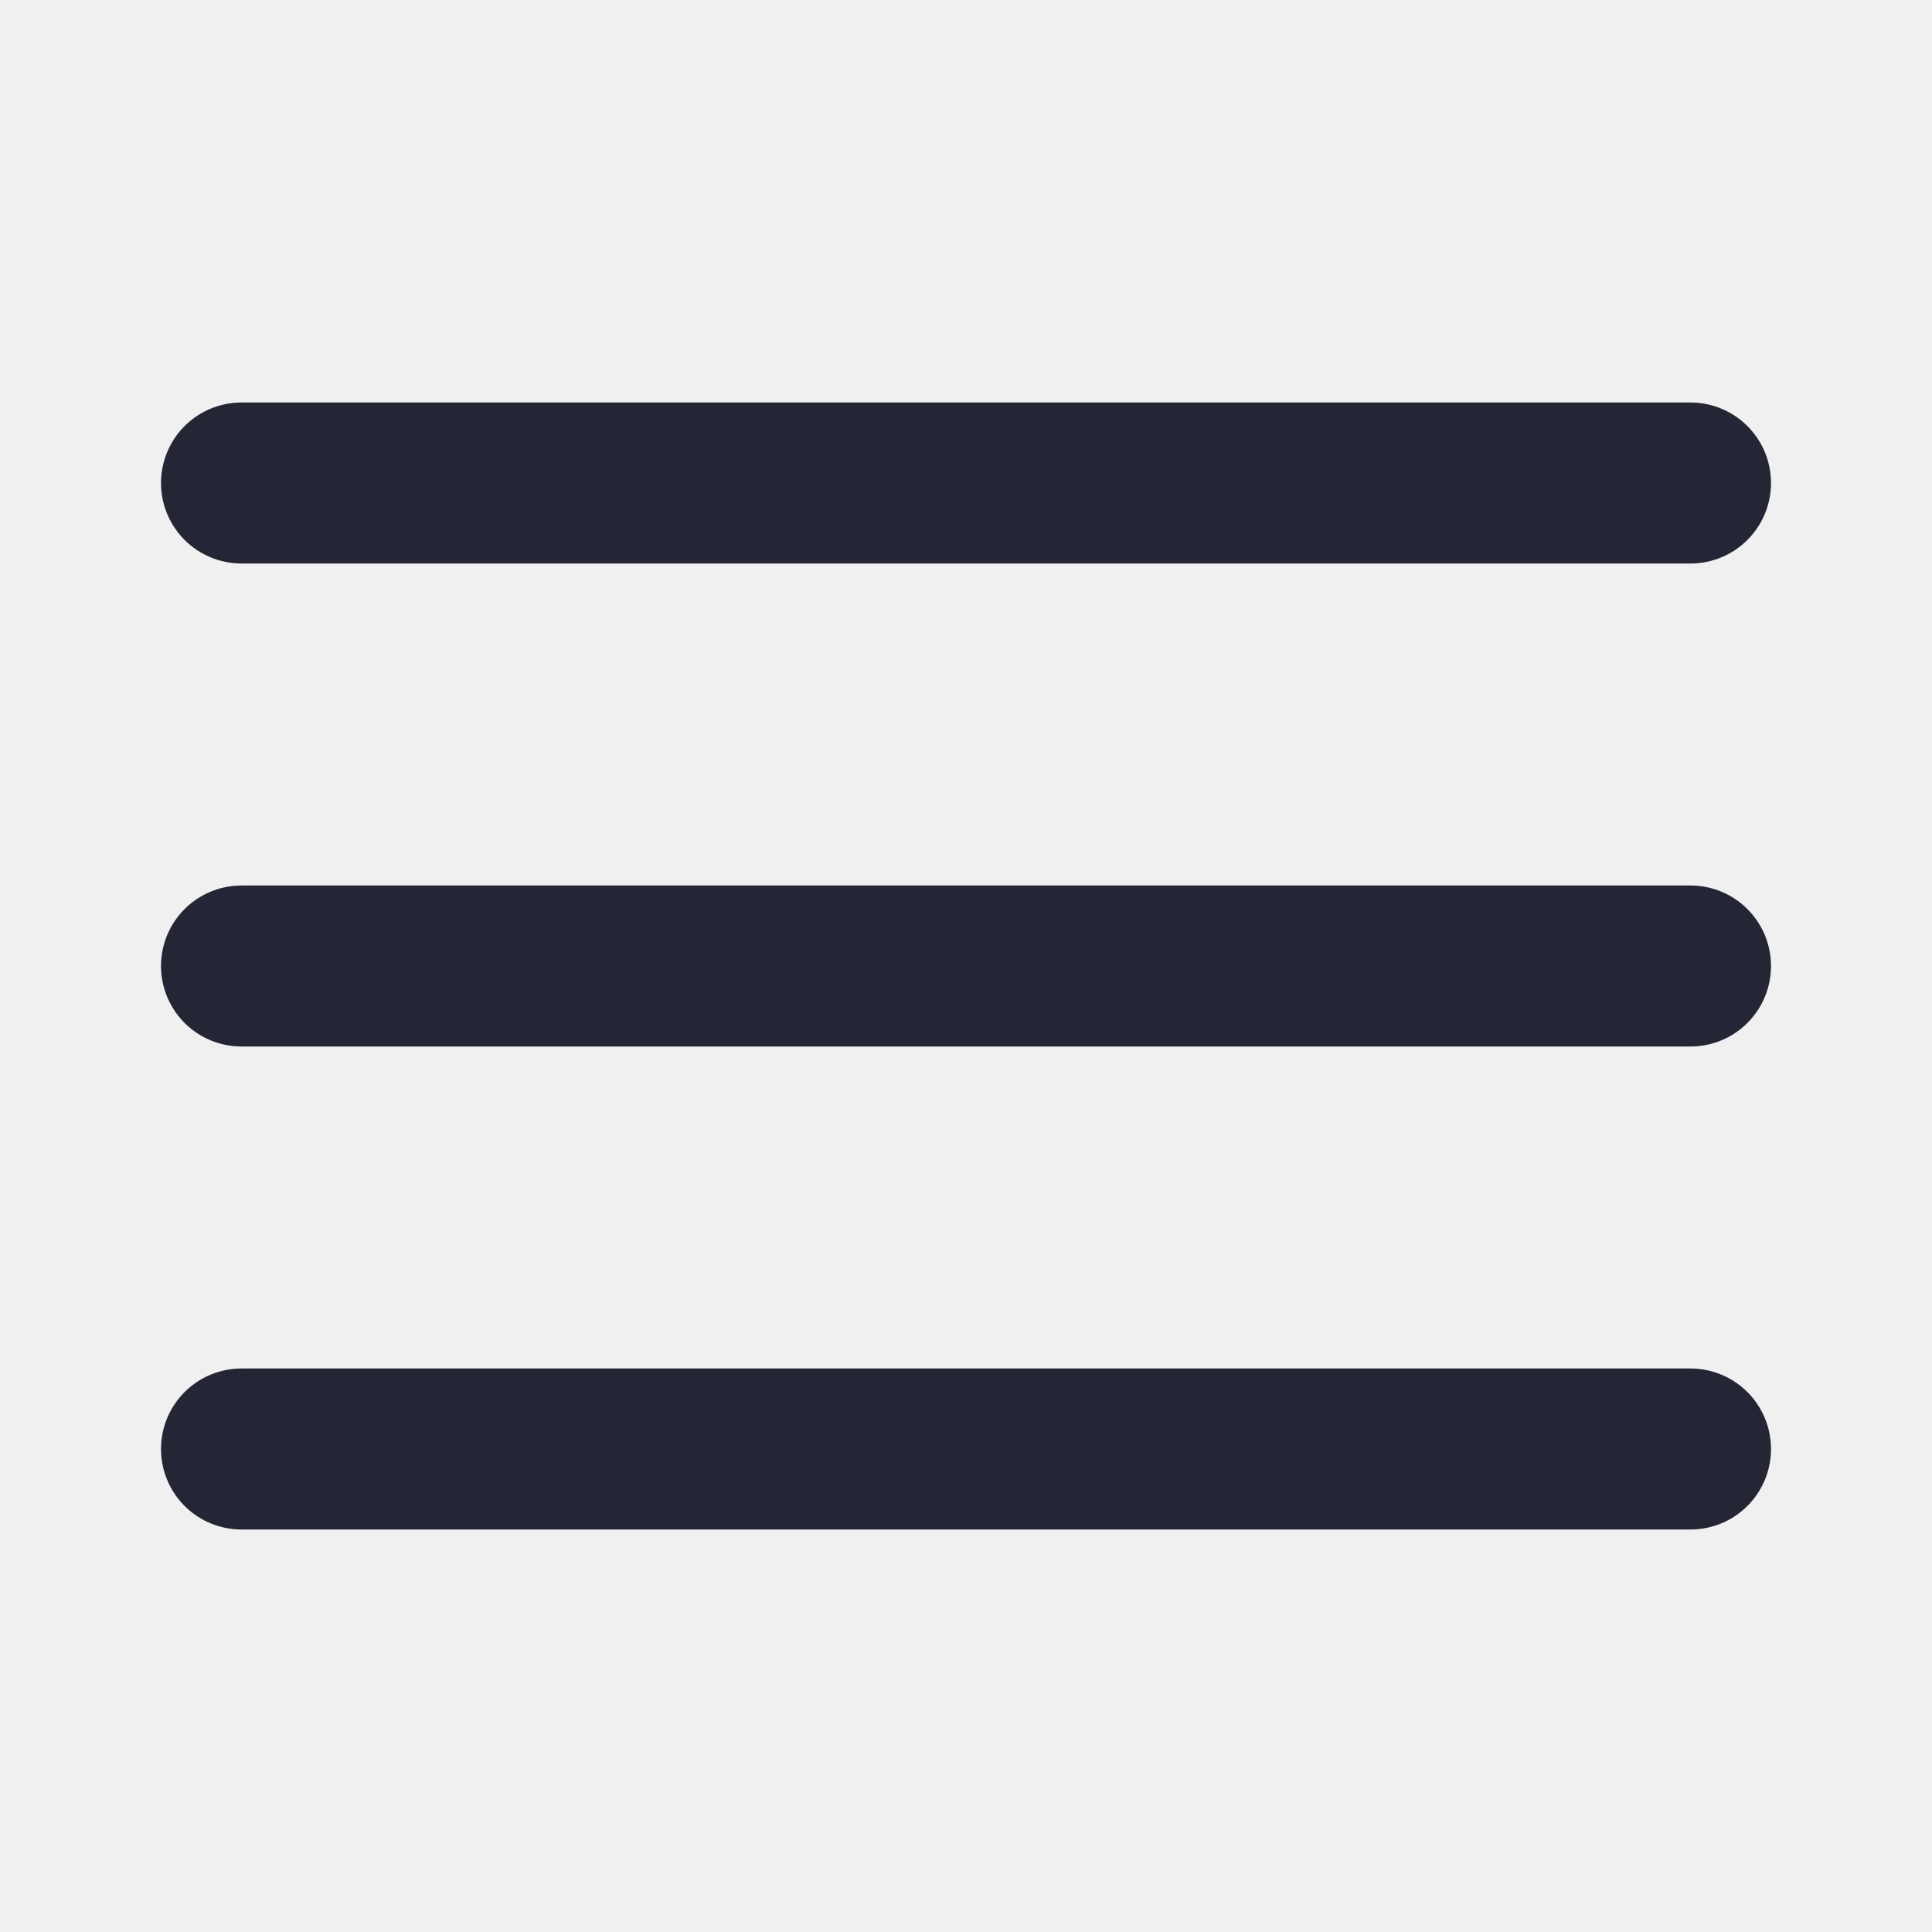
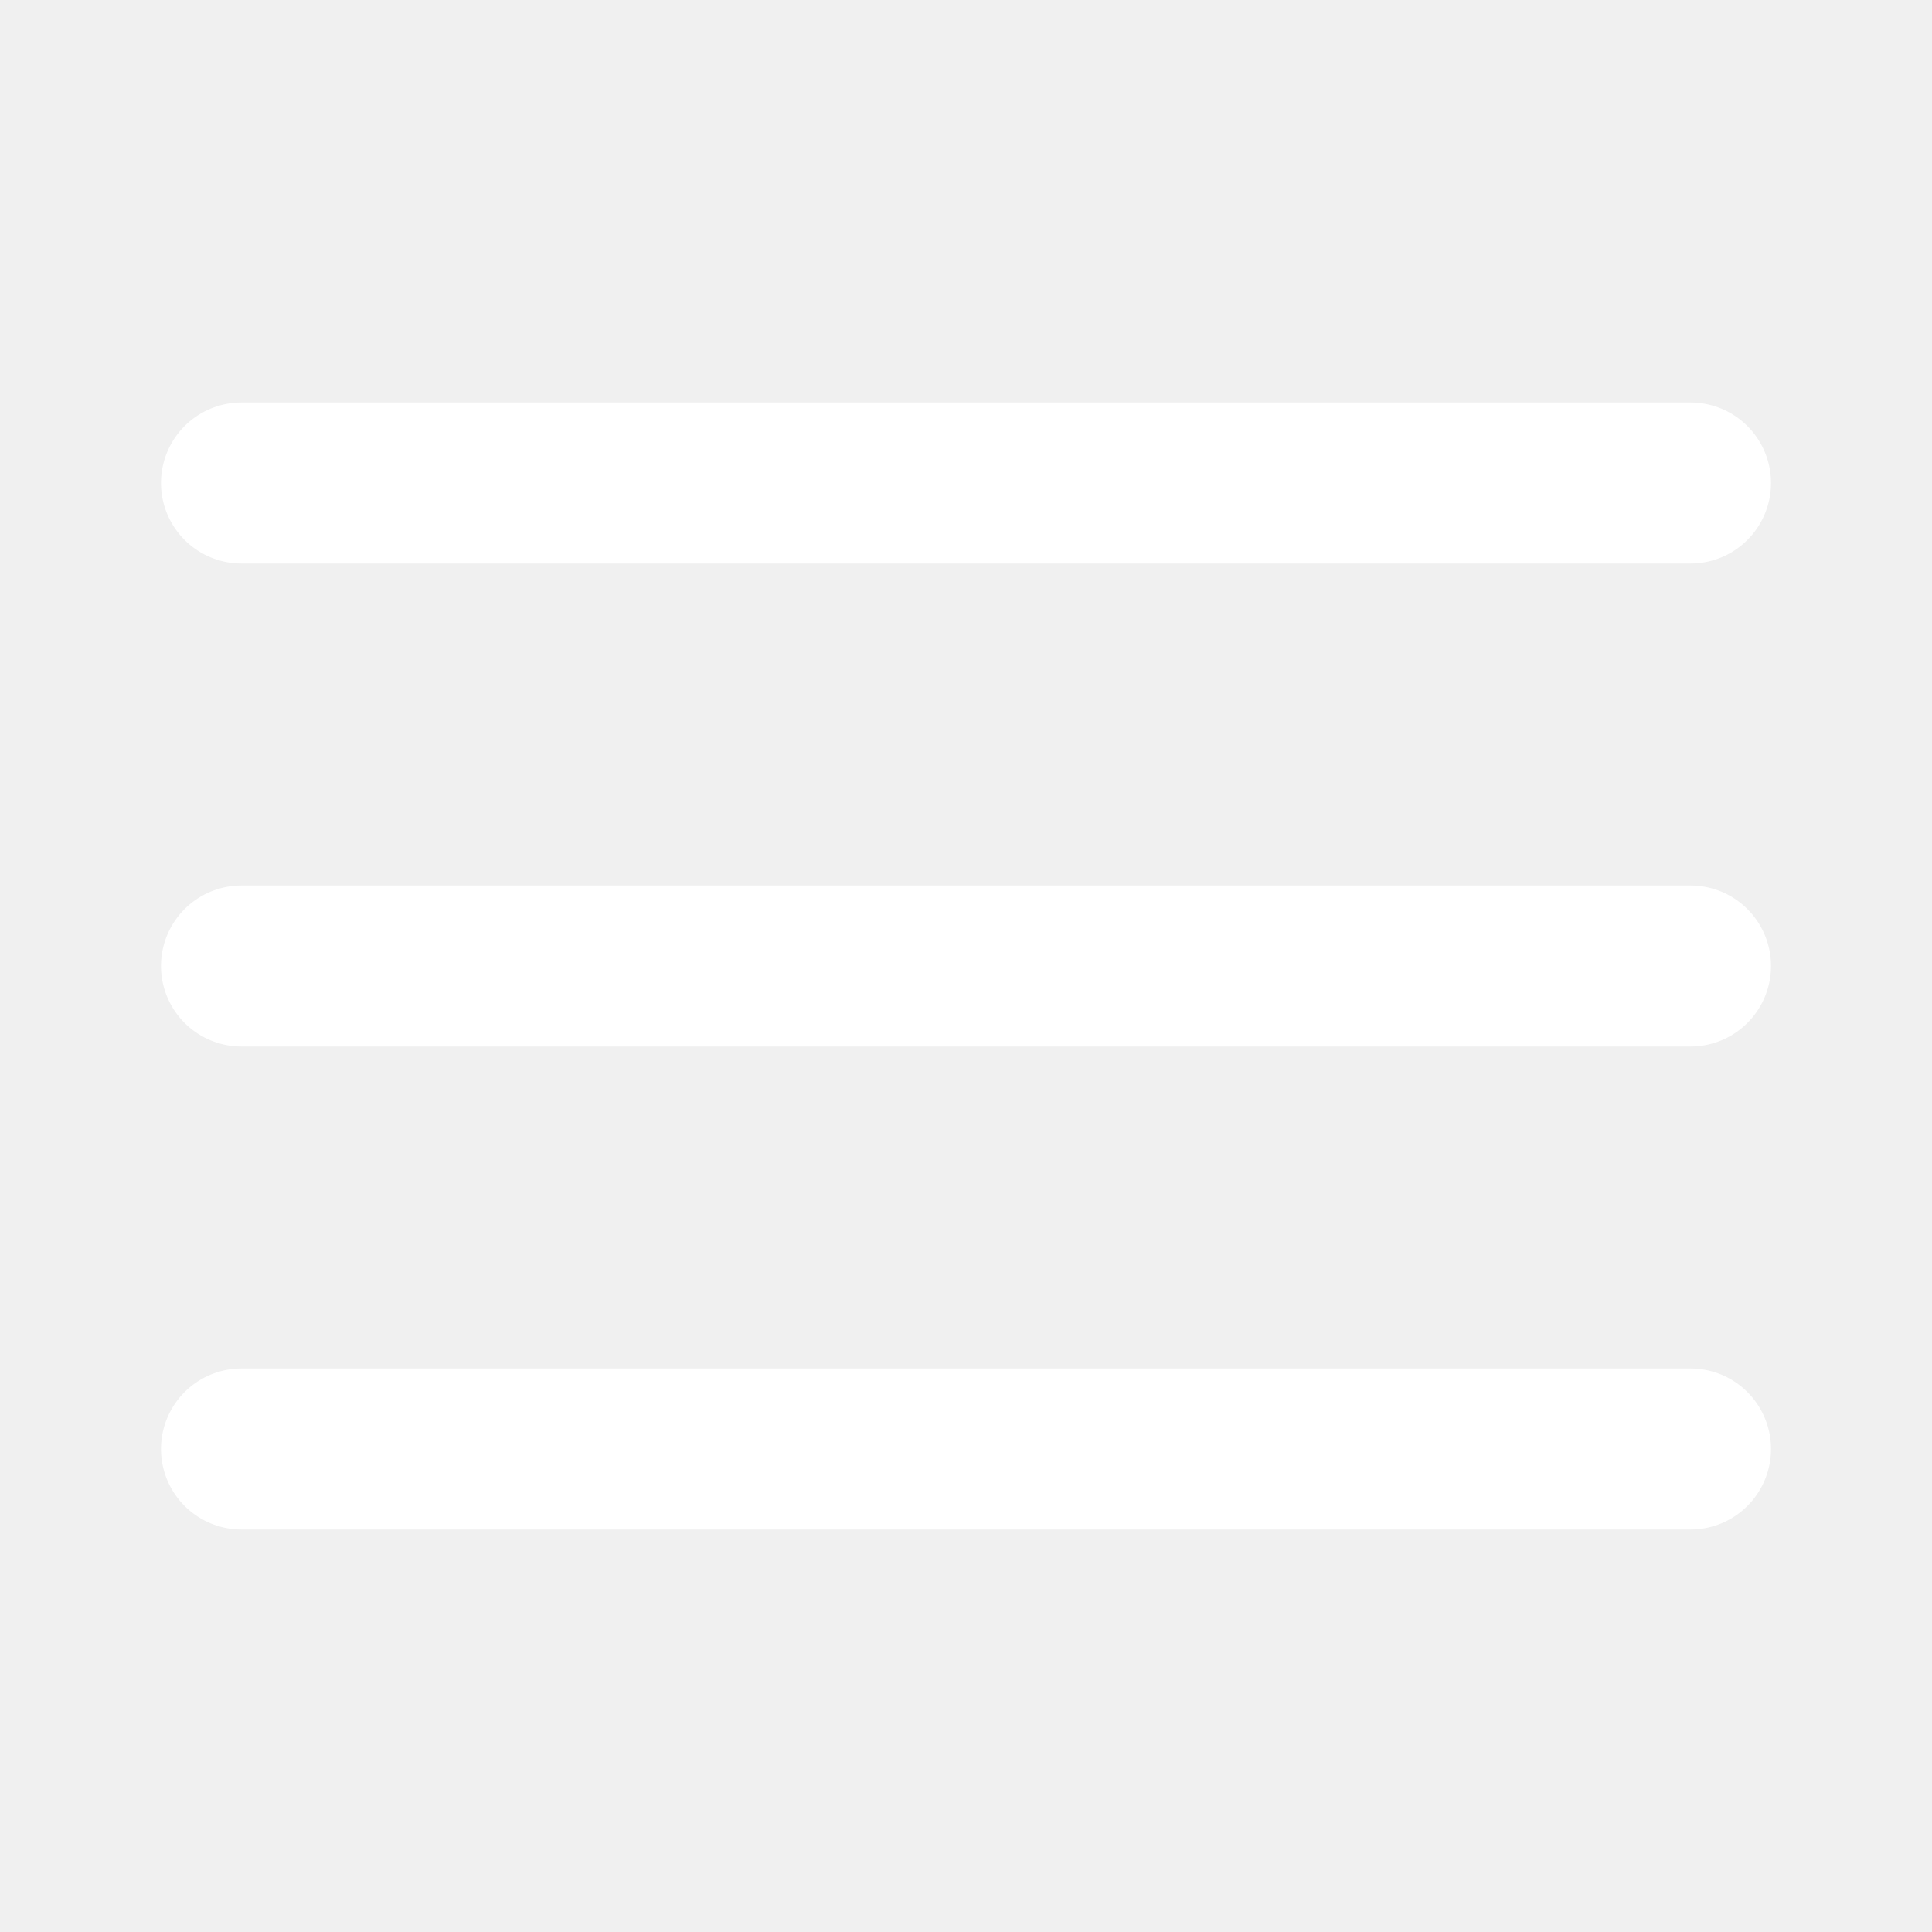
<svg xmlns="http://www.w3.org/2000/svg" width="24" height="24" viewBox="0 0 24 24" fill="none">
-   <path d="M3 12H21" stroke="#242635" stroke-width="2" stroke-linecap="round" stroke-linejoin="round" />
-   <path d="M3 6H21" stroke="#242635" stroke-width="2" stroke-linecap="round" stroke-linejoin="round" />
-   <path d="M3 18H21" stroke="#242635" stroke-width="2" stroke-linecap="round" stroke-linejoin="round" />
+   <path d="M3 12H21" stroke="white" stroke-width="2" stroke-linecap="round" stroke-linejoin="round" />
+   <path d="M3 6H21" stroke="white" stroke-width="2" stroke-linecap="round" stroke-linejoin="round" />
+   <path d="M3 18H21" stroke="white" stroke-width="2" stroke-linecap="round" stroke-linejoin="round" />
</svg>
